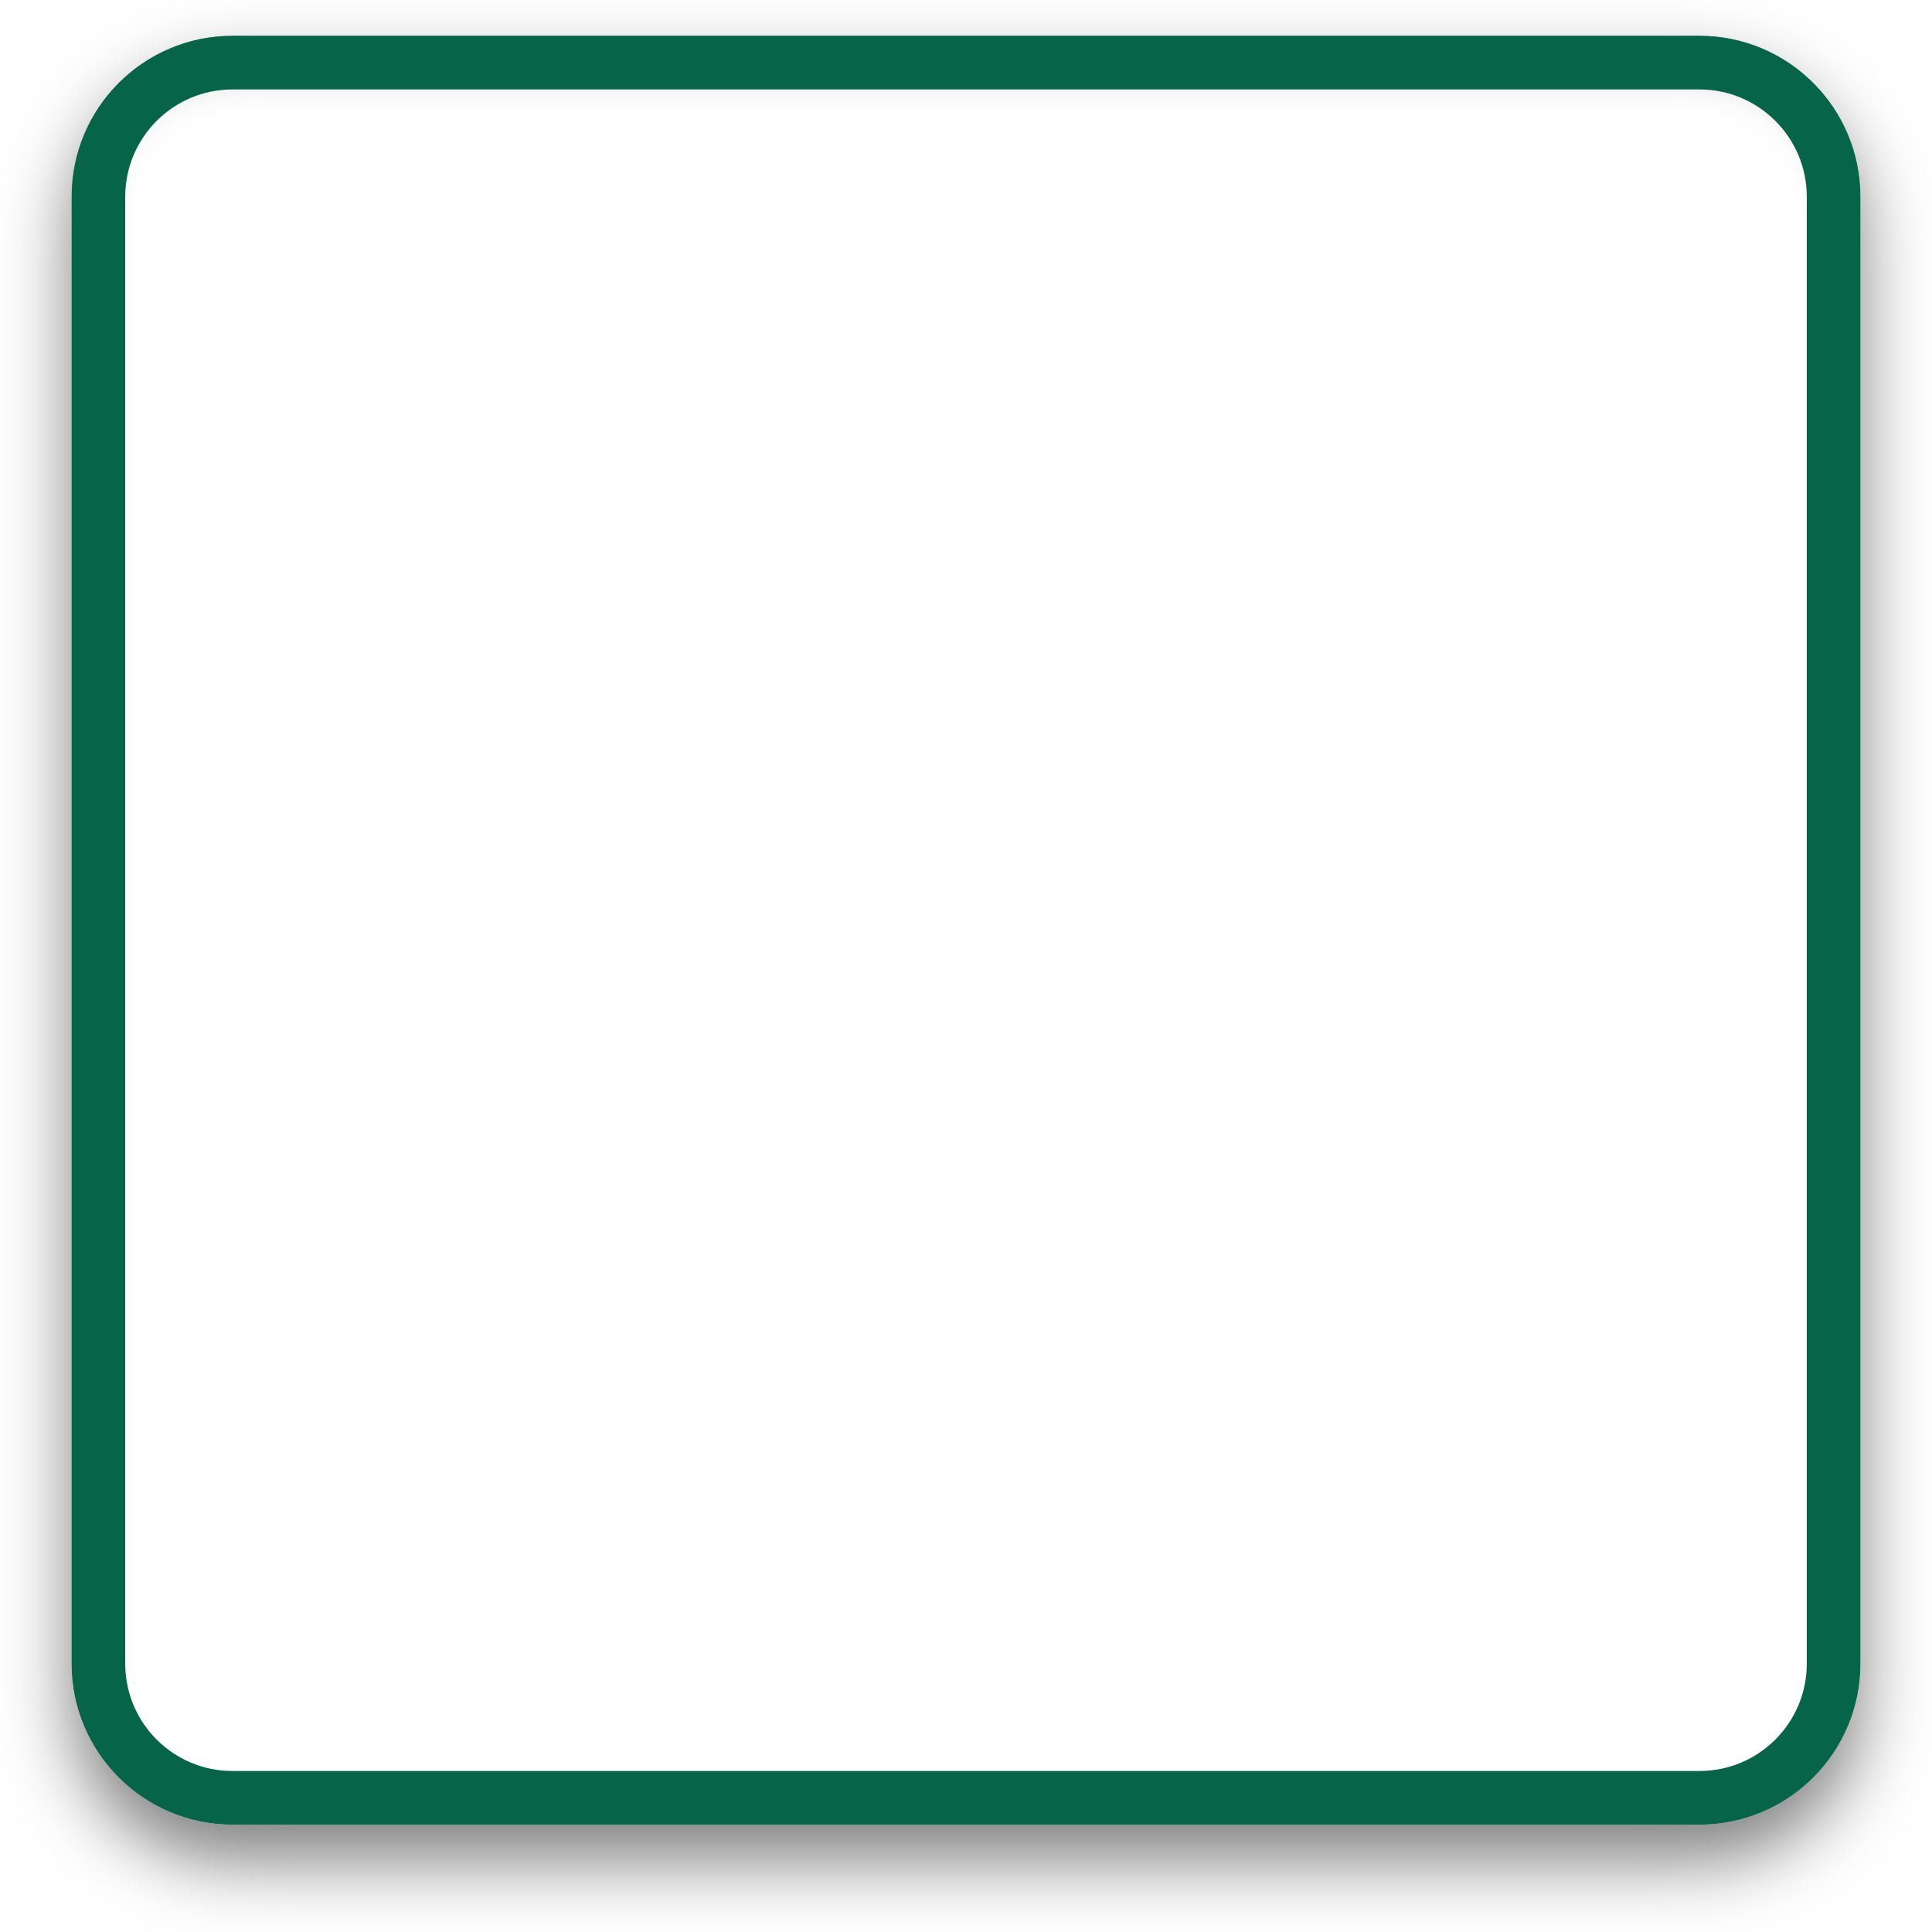
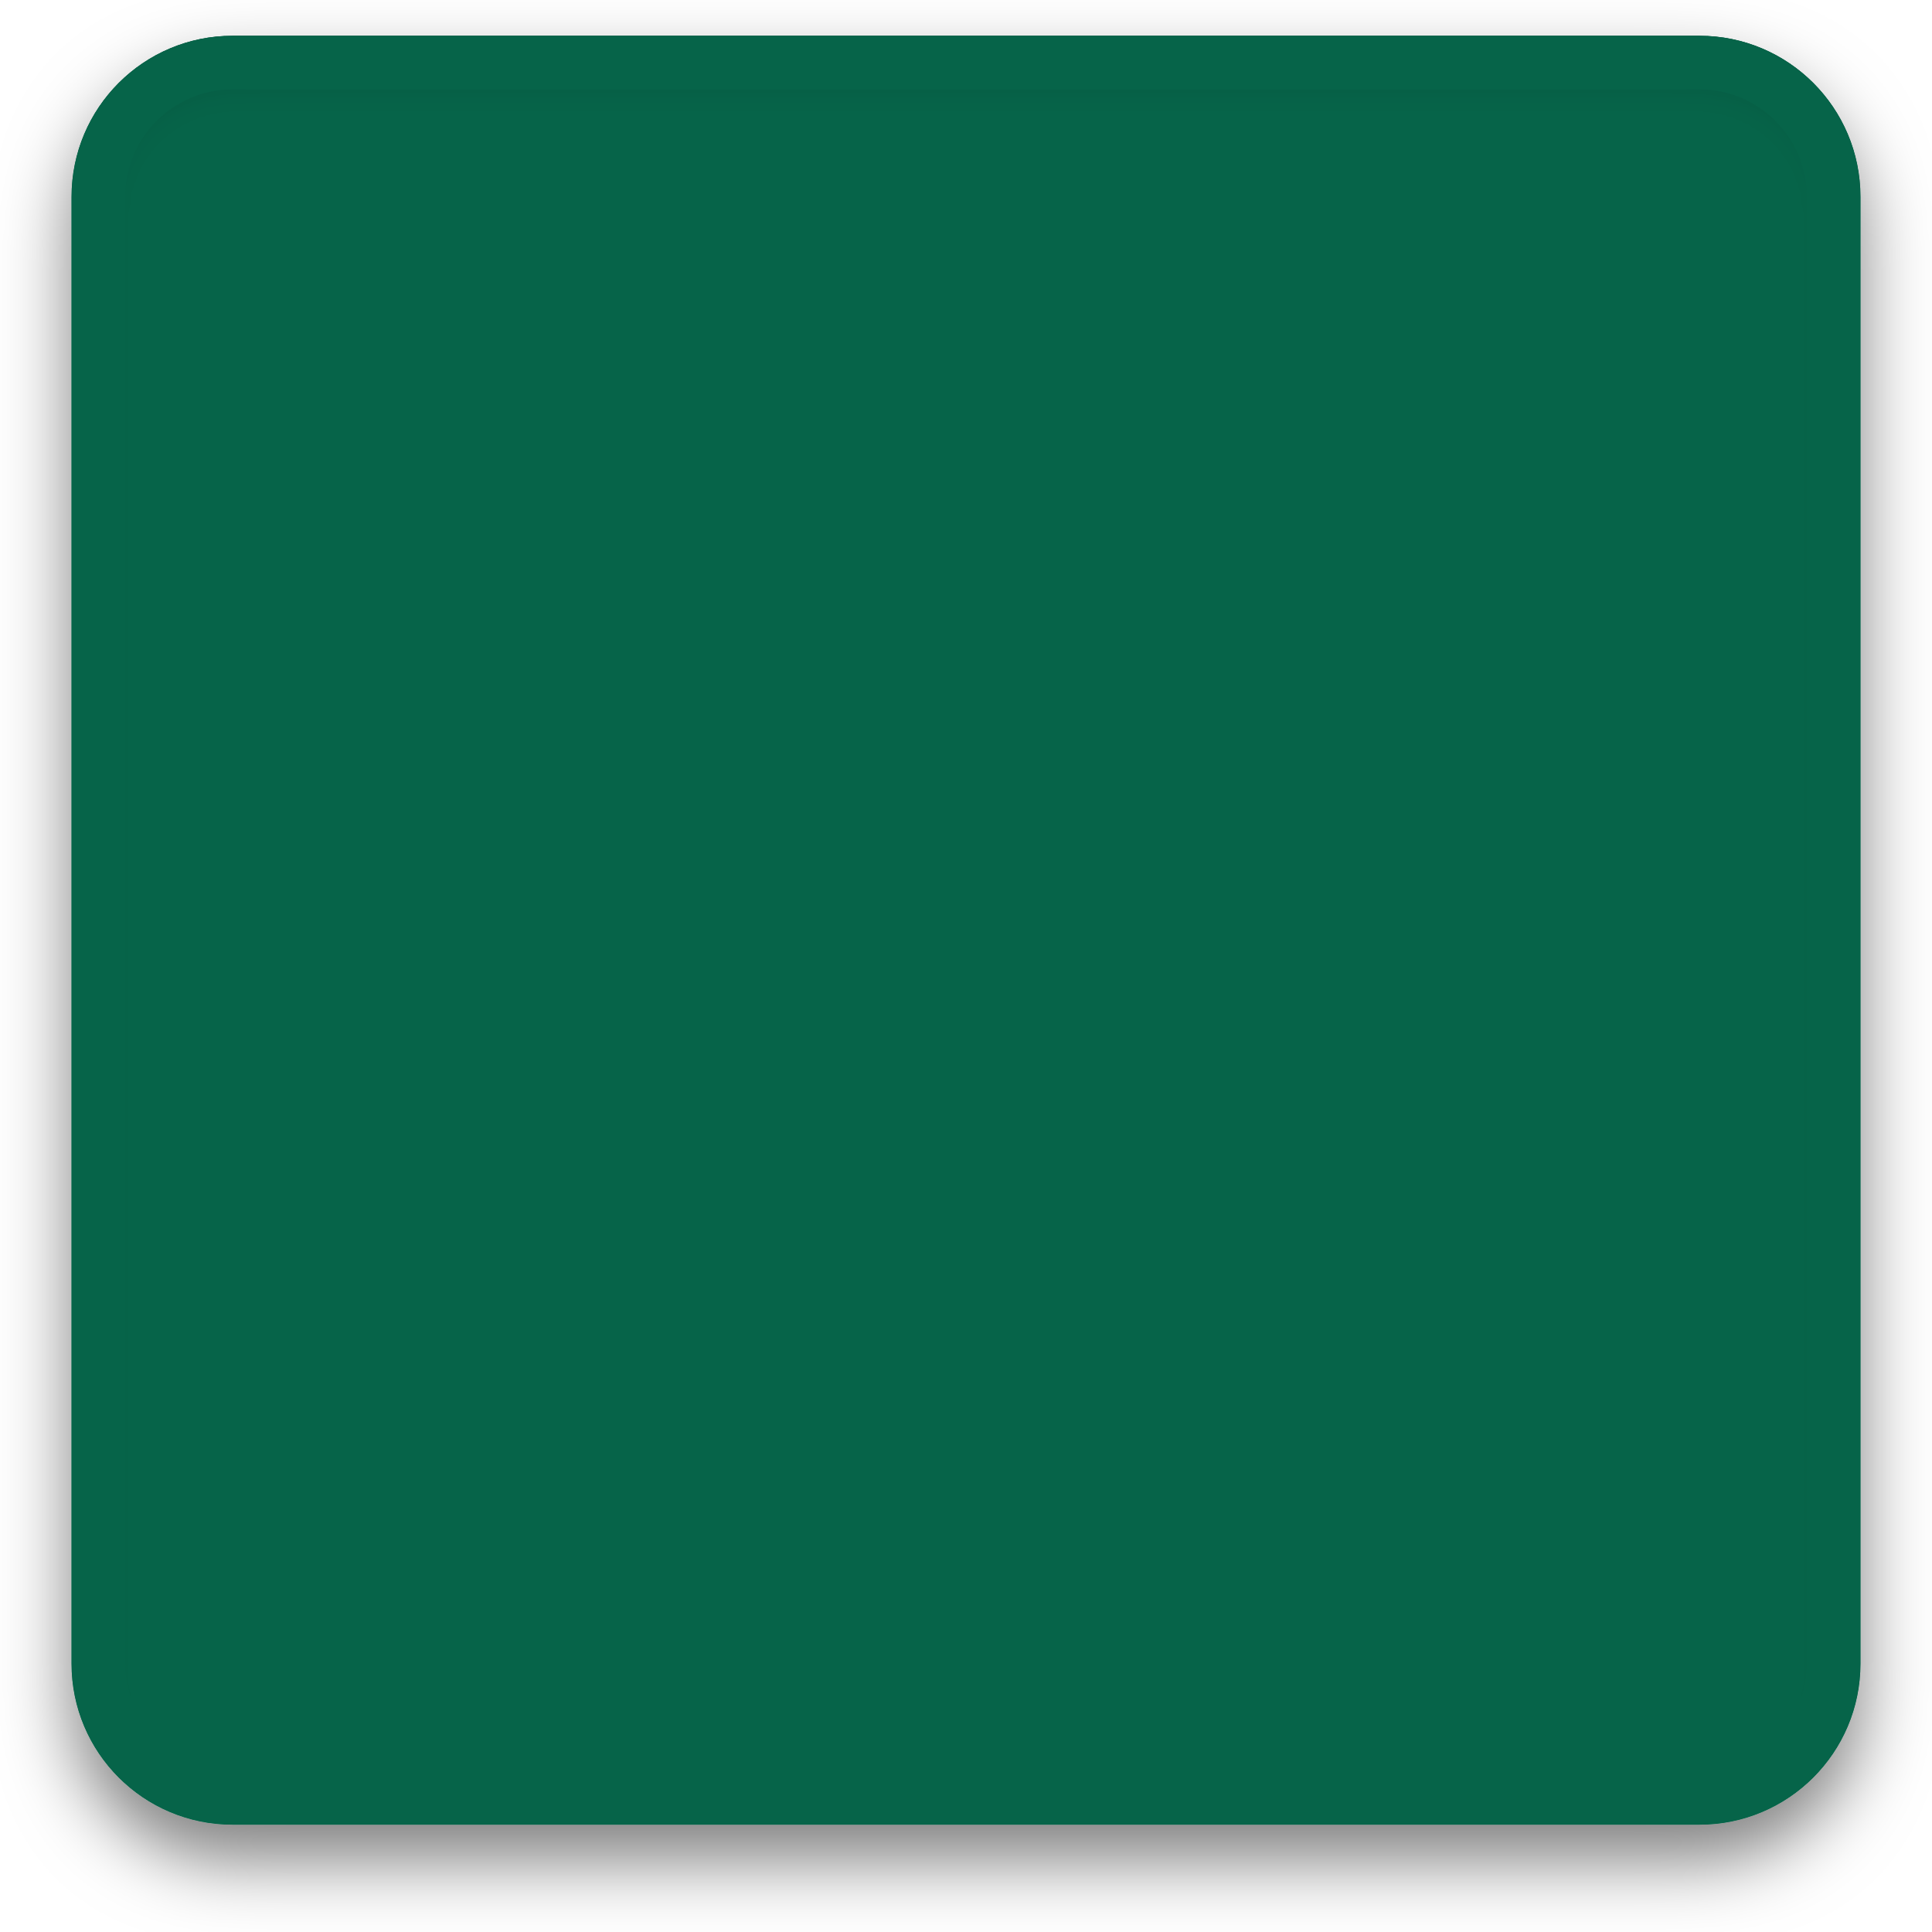
<svg xmlns="http://www.w3.org/2000/svg" xmlns:xlink="http://www.w3.org/1999/xlink" width="108px" height="108px" viewBox="0 0 108 108" version="1.1">
  <defs>
    <path d="M13,2 L95,2 C99.971,2 104,6.029 104,11 L104,93 C104,97.971 99.971,102 95,102 L13,102 C8.029,102 4,97.971 4,93 L4,11 C4,6.029 8.029,2 13,2 Z" id="path-1" />
    <filter x="-7.0%" y="-5.0%" width="114.0%" height="114.0%" filterUnits="objectBoundingBox" id="filter-2">
      <feOffset dx="0" dy="2" in="SourceAlpha" result="shadowOffsetOuter1" />
      <feGaussianBlur stdDeviation="2" in="shadowOffsetOuter1" result="shadowBlurOuter1" />
      <feComposite in="shadowBlurOuter1" in2="SourceAlpha" operator="out" result="shadowBlurOuter1" />
      <feColorMatrix values="0 0 0 0 0   0 0 0 0 0   0 0 0 0 0  0 0 0 0.5 0" type="matrix" in="shadowBlurOuter1" />
    </filter>
    <filter x="-6.0%" y="-4.0%" width="112.0%" height="112.0%" filterUnits="objectBoundingBox" id="filter-3">
      <feGaussianBlur stdDeviation="1.5" in="SourceAlpha" result="shadowBlurInner1" />
      <feOffset dx="0" dy="1" in="shadowBlurInner1" result="shadowOffsetInner1" />
      <feComposite in="shadowOffsetInner1" in2="SourceAlpha" operator="arithmetic" k2="-1" k3="1" result="shadowInnerInner1" />
      <feColorMatrix values="0 0 0 0 0   0 0 0 0 0   0 0 0 0 0  0 0 0 0.5 0" type="matrix" in="shadowInnerInner1" />
    </filter>
  </defs>
  <g id="Page-1" stroke="none" stroke-width="1" fill="none" fill-rule="evenodd">
-     <g id="Green-None-Square">
+     <g id="green-none-square">
      <use fill="black" fill-opacity="1" filter="url(#filter-2)" xlink:href="#path-1" />
-       <use fill-opacity="0" fill="#D8D8D8" fill-rule="evenodd" xlink:href="#path-1" />
+       <use fill="#066449" fill-rule="evenodd" xlink:href="#path-1" />
      <use fill="black" fill-opacity="1" filter="url(#filter-3)" xlink:href="#path-1" />
      <path stroke="#066449" stroke-width="3" d="M13,3.5 C8.858,3.5 5.5,6.858 5.5,11 L5.5,93 C5.5,97.142 8.858,100.5 13,100.5 L95,100.5 C99.142,100.5 102.5,97.142 102.5,93 L102.5,11 C102.5,6.858 99.142,3.5 95,3.5 L13,3.5 Z" stroke-linejoin="square" />
    </g>
  </g>
</svg>
